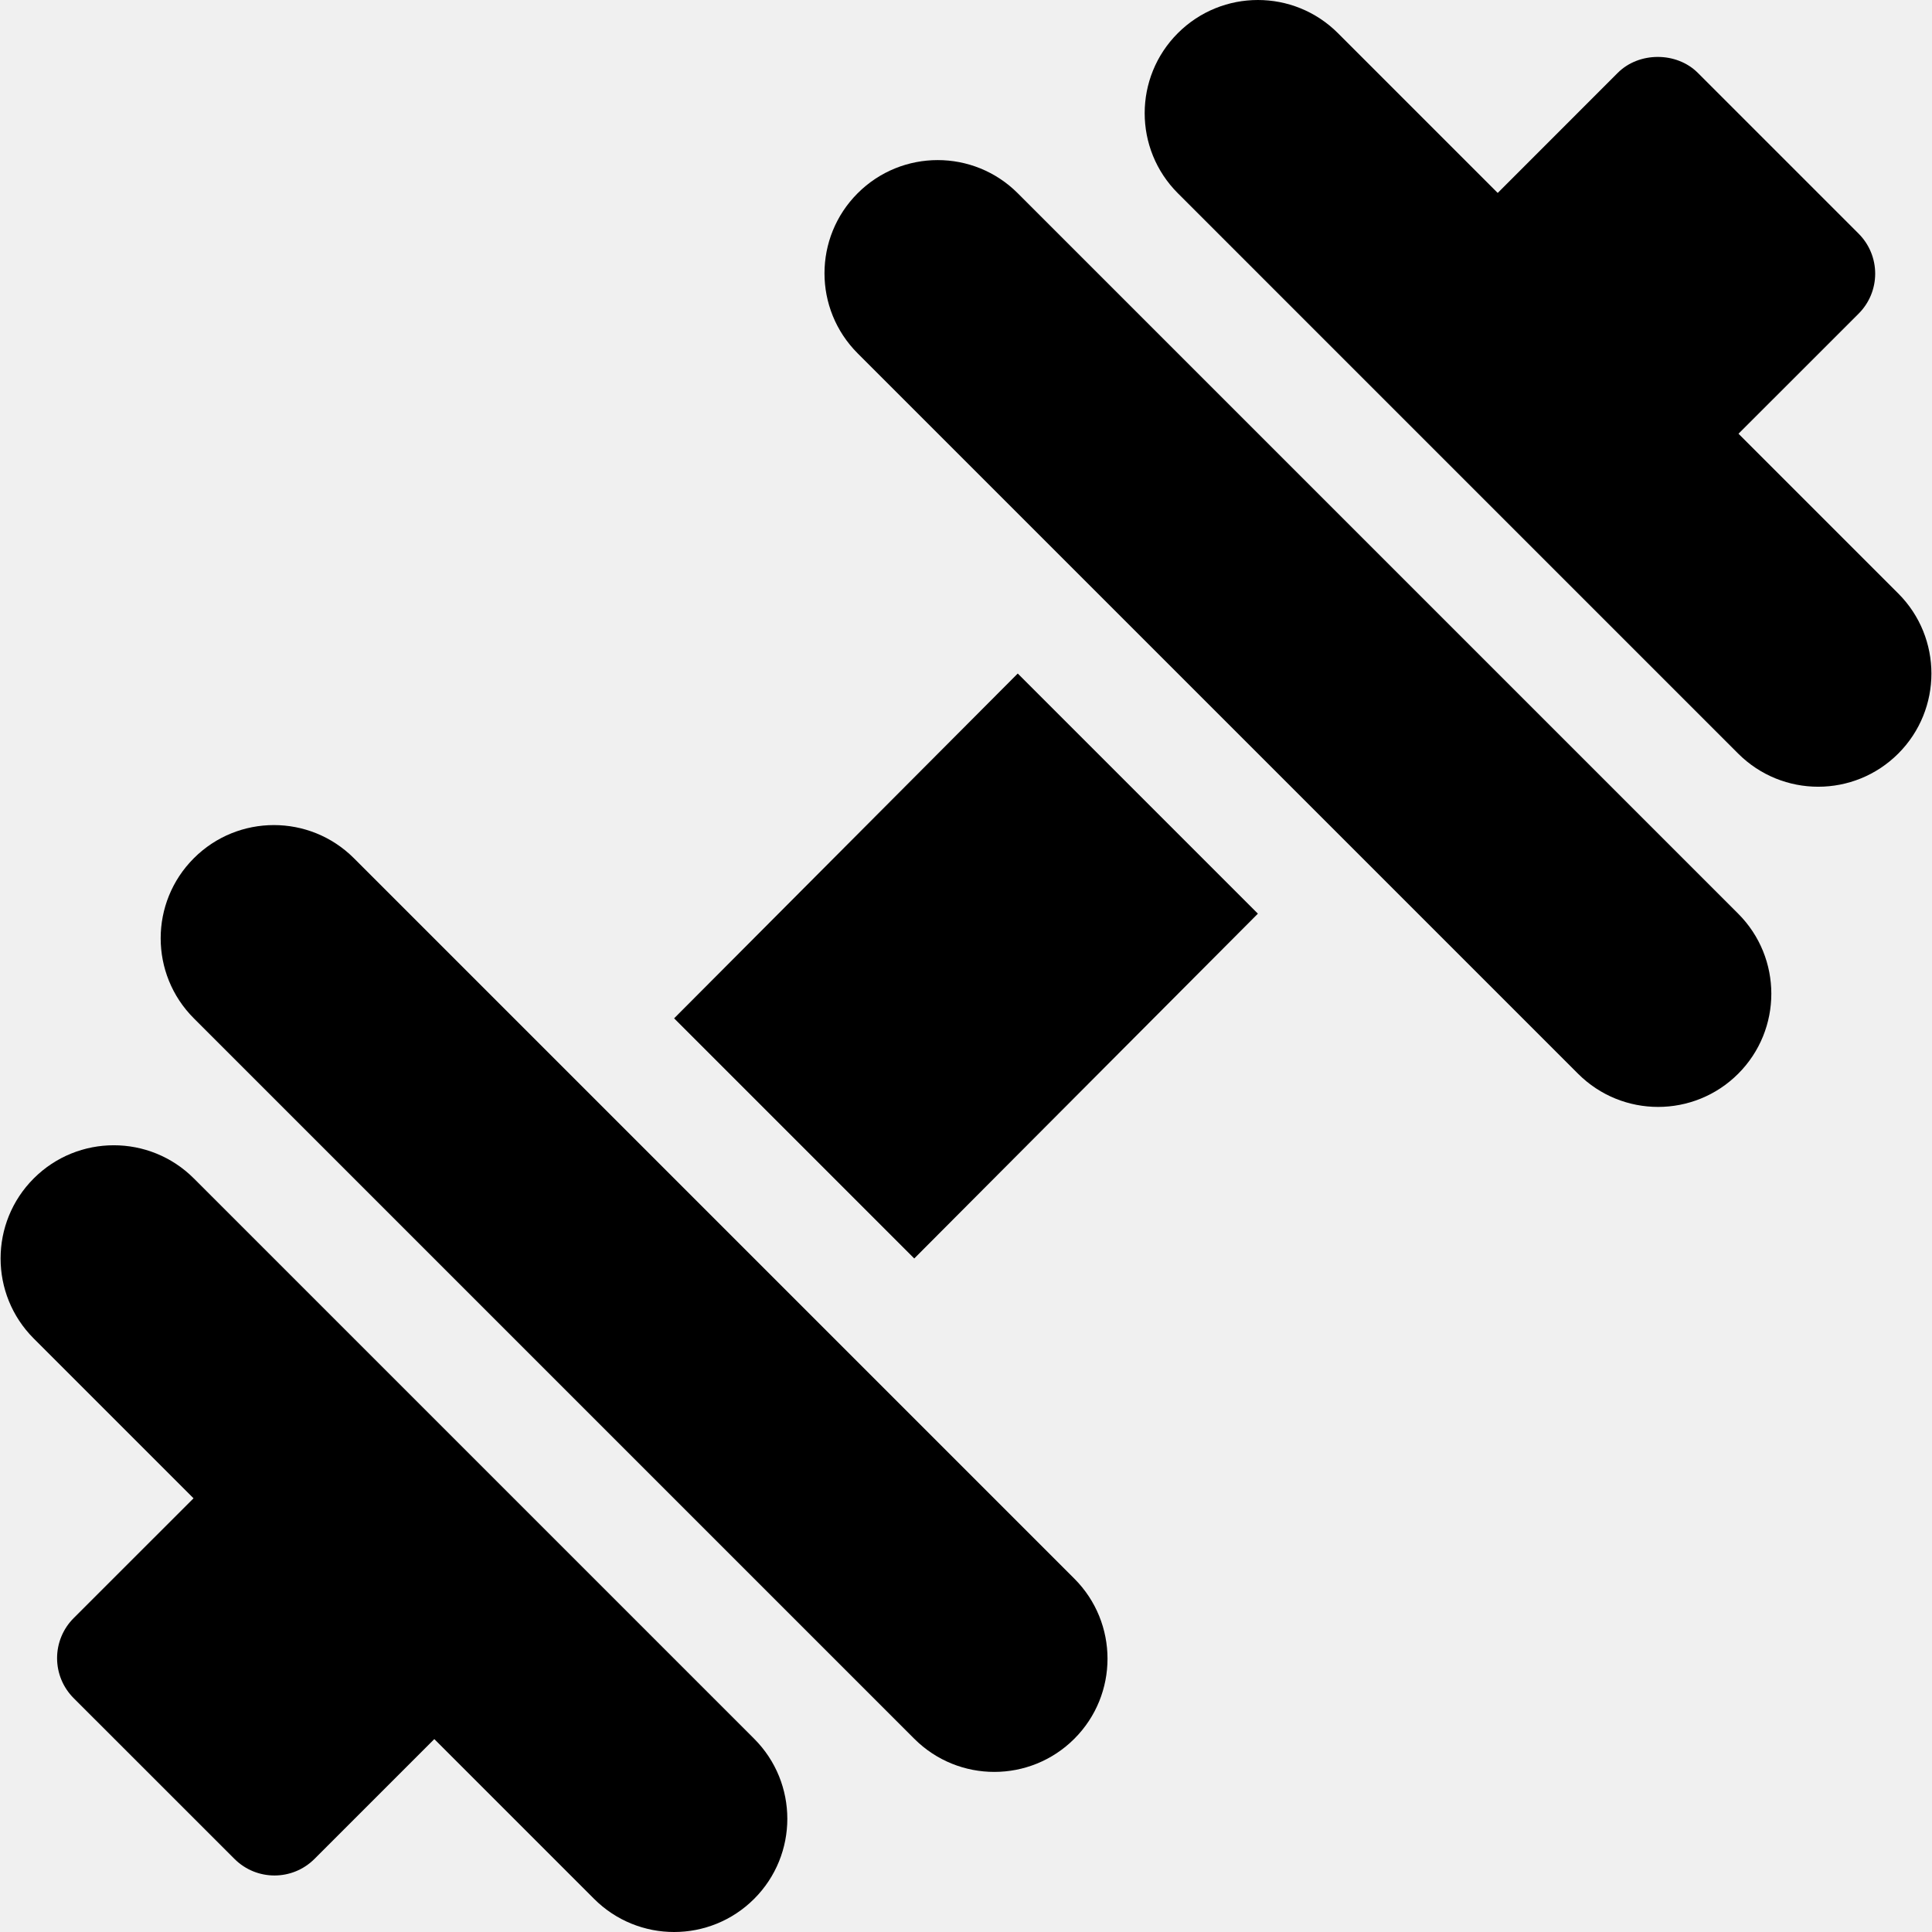
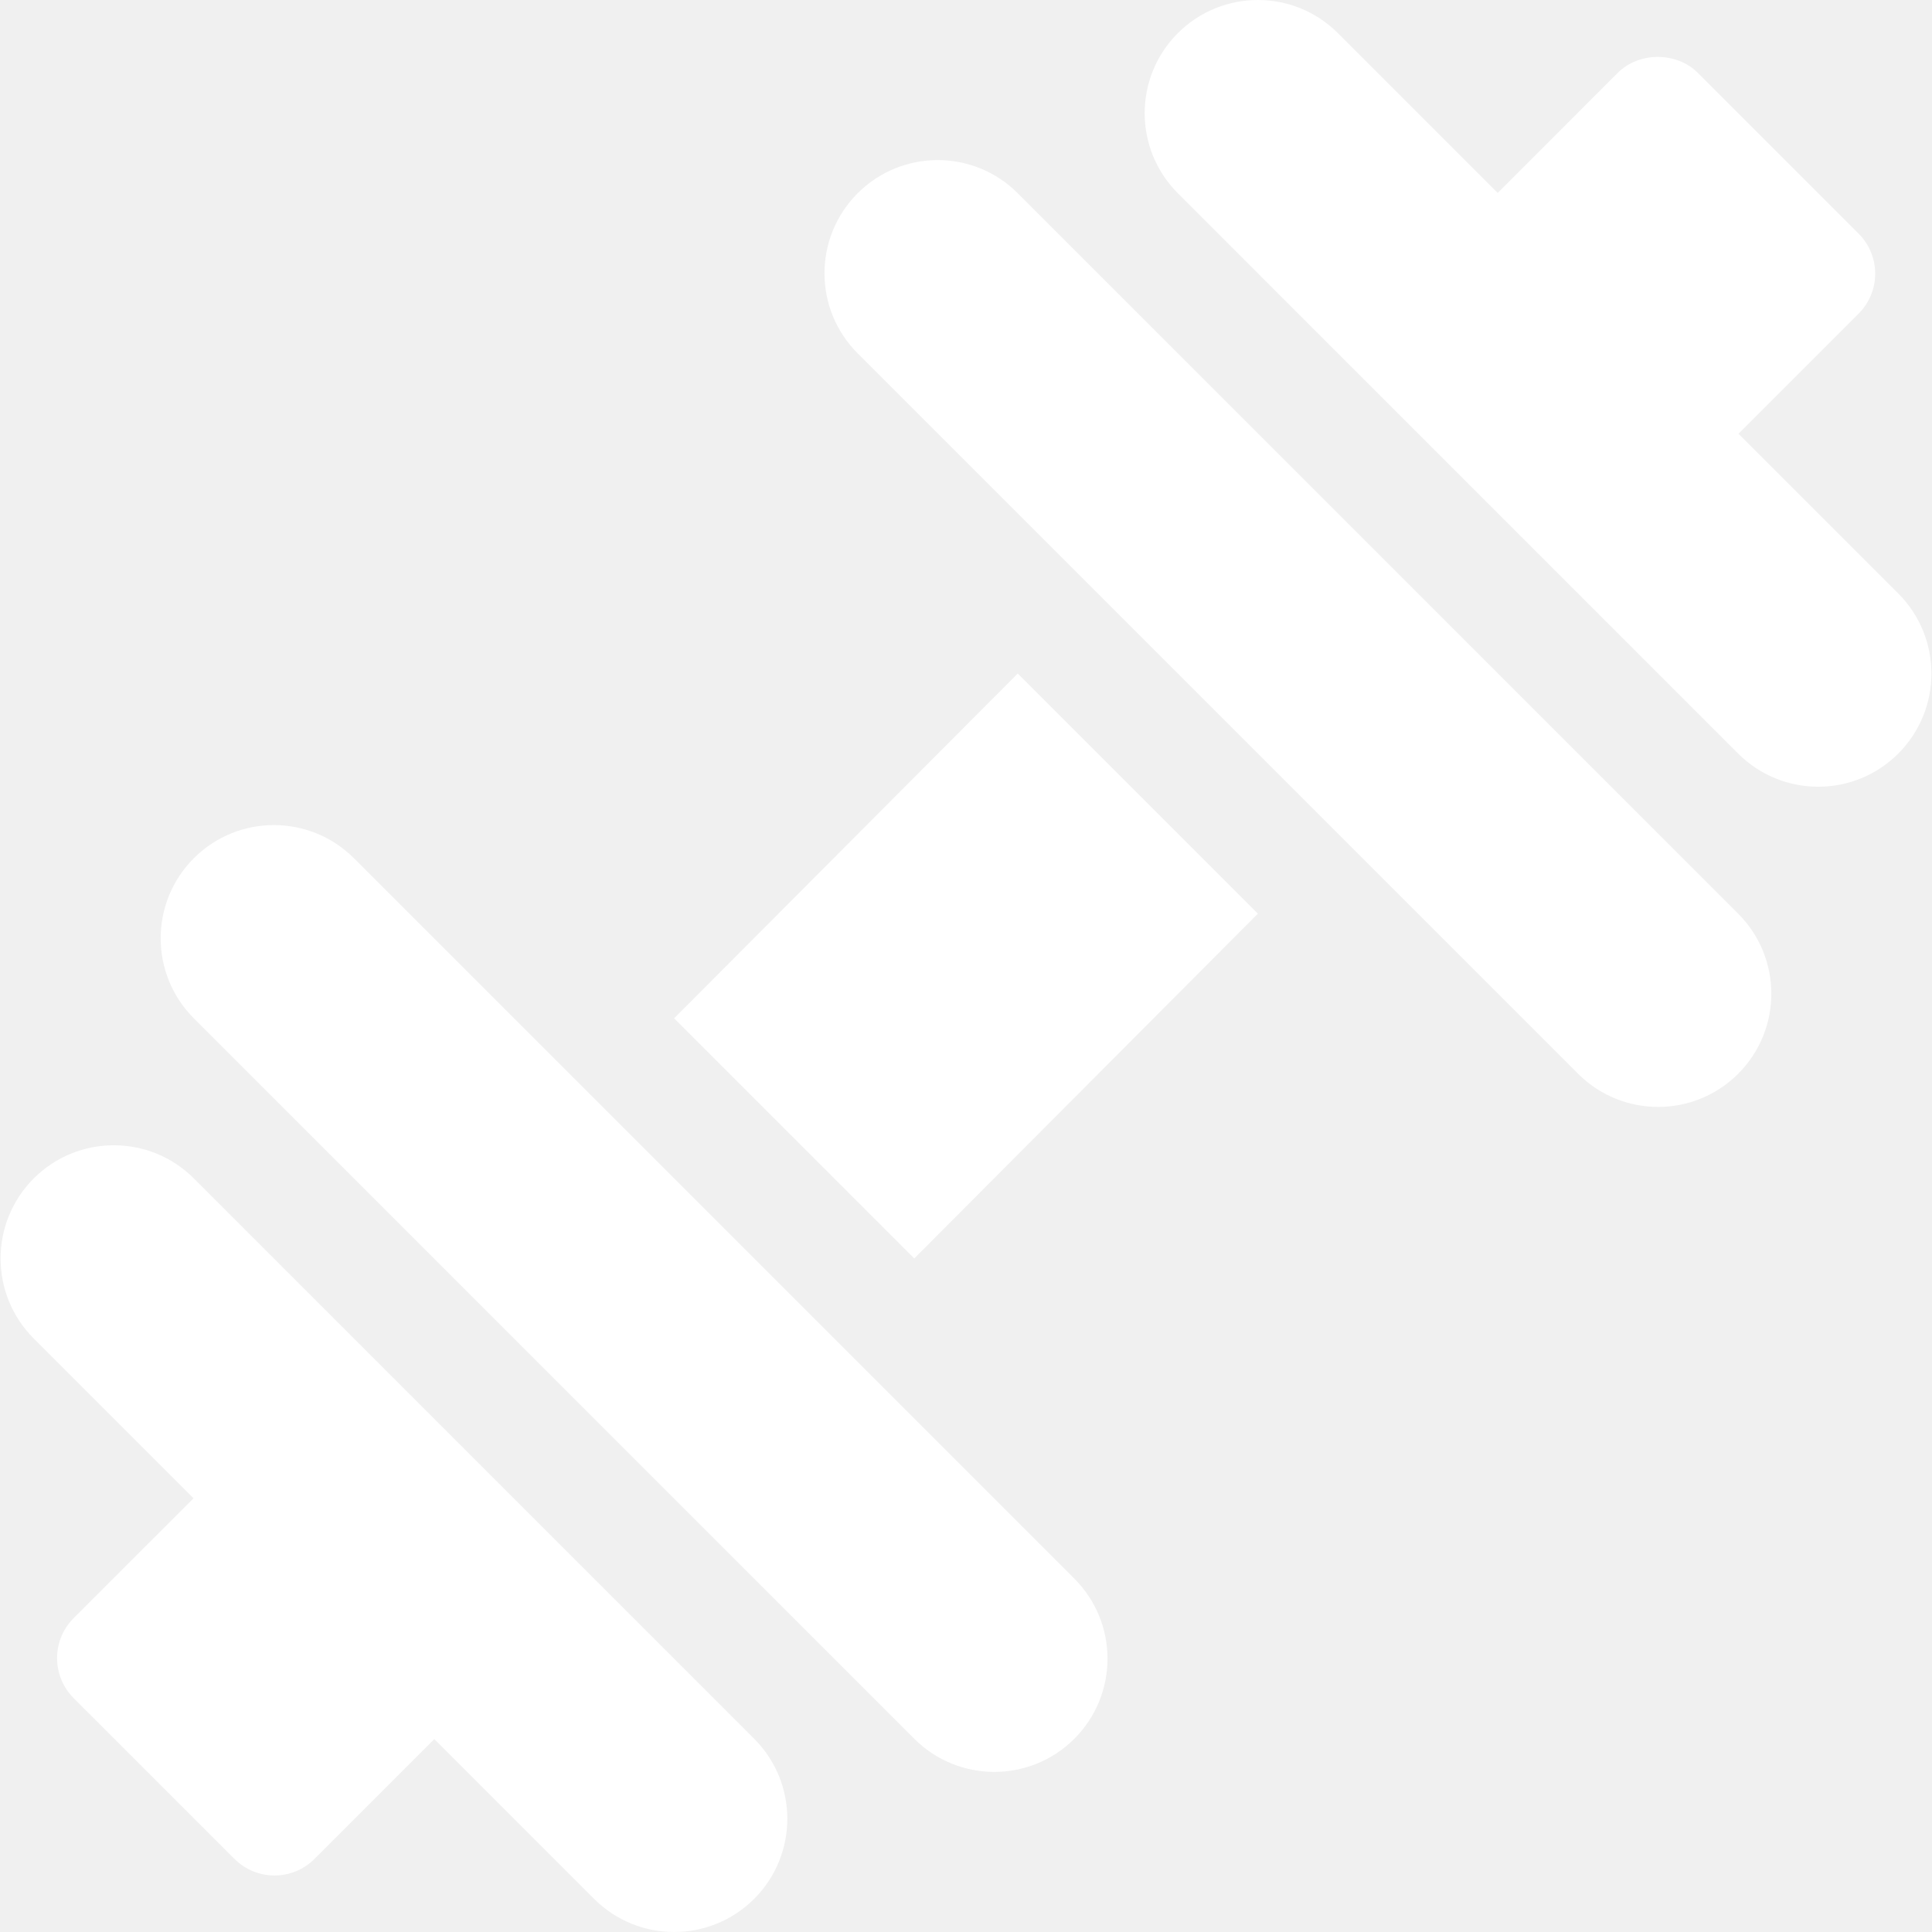
- <svg xmlns="http://www.w3.org/2000/svg" version="1.1" id="Capa_1" x="0px" y="0px" viewBox="0 0 511.999 511.999" style="enable-background:new 0 0 511.999 511.999;" xml:space="preserve">
+ <svg xmlns="http://www.w3.org/2000/svg" version="1.1" id="Capa_1" x="0px" y="0px" fill="#FFFFFF" viewBox="0 0 511.999 511.999" style="enable-background:new 0 0 511.999 511.999;" xml:space="preserve">
  <g>
    <g>
      <path d="M503.058,157.279l-42.338-42.338l31.827-31.815c2.814-2.811,4.396-6.62,4.396-10.604c0-3.984-1.582-7.793-4.395-10.605    l-42.612-42.612c-5.625-5.625-15.586-5.625-21.211,0L396.91,51.132L354.566,8.786c-11.715-11.715-30.71-11.715-42.426,0    c-11.717,11.715-11.717,30.71,0,42.426l148.491,148.493c11.717,11.715,30.712,11.715,42.427,0    C514.773,187.99,514.773,168.995,503.058,157.279z" />
    </g>
  </g>
  <g>
    <g>
      <path d="M199.86,460.786L51.369,312.293c-11.717-11.715-30.71-11.715-42.427,0c-11.715,11.717-11.715,30.712,0,42.427    l42.345,42.345l-31.765,31.752c-2.813,2.813-4.395,6.621-4.395,10.605s1.582,7.793,4.395,10.605l42.612,42.598    c2.929,2.931,6.767,4.396,10.605,4.396s7.676-1.465,10.605-4.395l31.752-31.752l42.338,42.339    c11.715,11.715,30.71,11.715,42.426,0C211.577,491.496,211.577,472.501,199.86,460.786z" />
    </g>
  </g>
  <g>
    <g>
      <polygon points="269.713,178.492 178.647,269.868 242.287,333.508 333.353,242.13   " />
    </g>
  </g>
  <g>
    <g>
      <path d="M460.632,242.131L269.713,51.212c-11.715-11.715-30.711-11.715-42.426,0c-11.717,11.717-11.717,30.71,0,42.427    l190.919,190.919c11.715,11.715,30.71,11.715,42.426,0C472.349,272.843,472.349,253.848,460.632,242.131z" />
    </g>
  </g>
  <g>
    <g>
      <path d="M284.714,418.36L93.794,227.44c-11.715-11.715-30.71-11.715-42.425,0c-11.717,11.717-11.717,30.712,0,42.427    l190.919,190.919c11.715,11.715,30.71,11.715,42.426,0C296.431,449.071,296.431,430.076,284.714,418.36z" />
    </g>
  </g>
  <g>
</g>
  <g>
</g>
  <g>
</g>
  <g>
</g>
  <g>
</g>
  <g>
</g>
  <g>
</g>
  <g>
</g>
  <g>
</g>
  <g>
</g>
  <g>
</g>
  <g>
</g>
  <g>
</g>
  <g>
</g>
  <g>
</g>
</svg>
